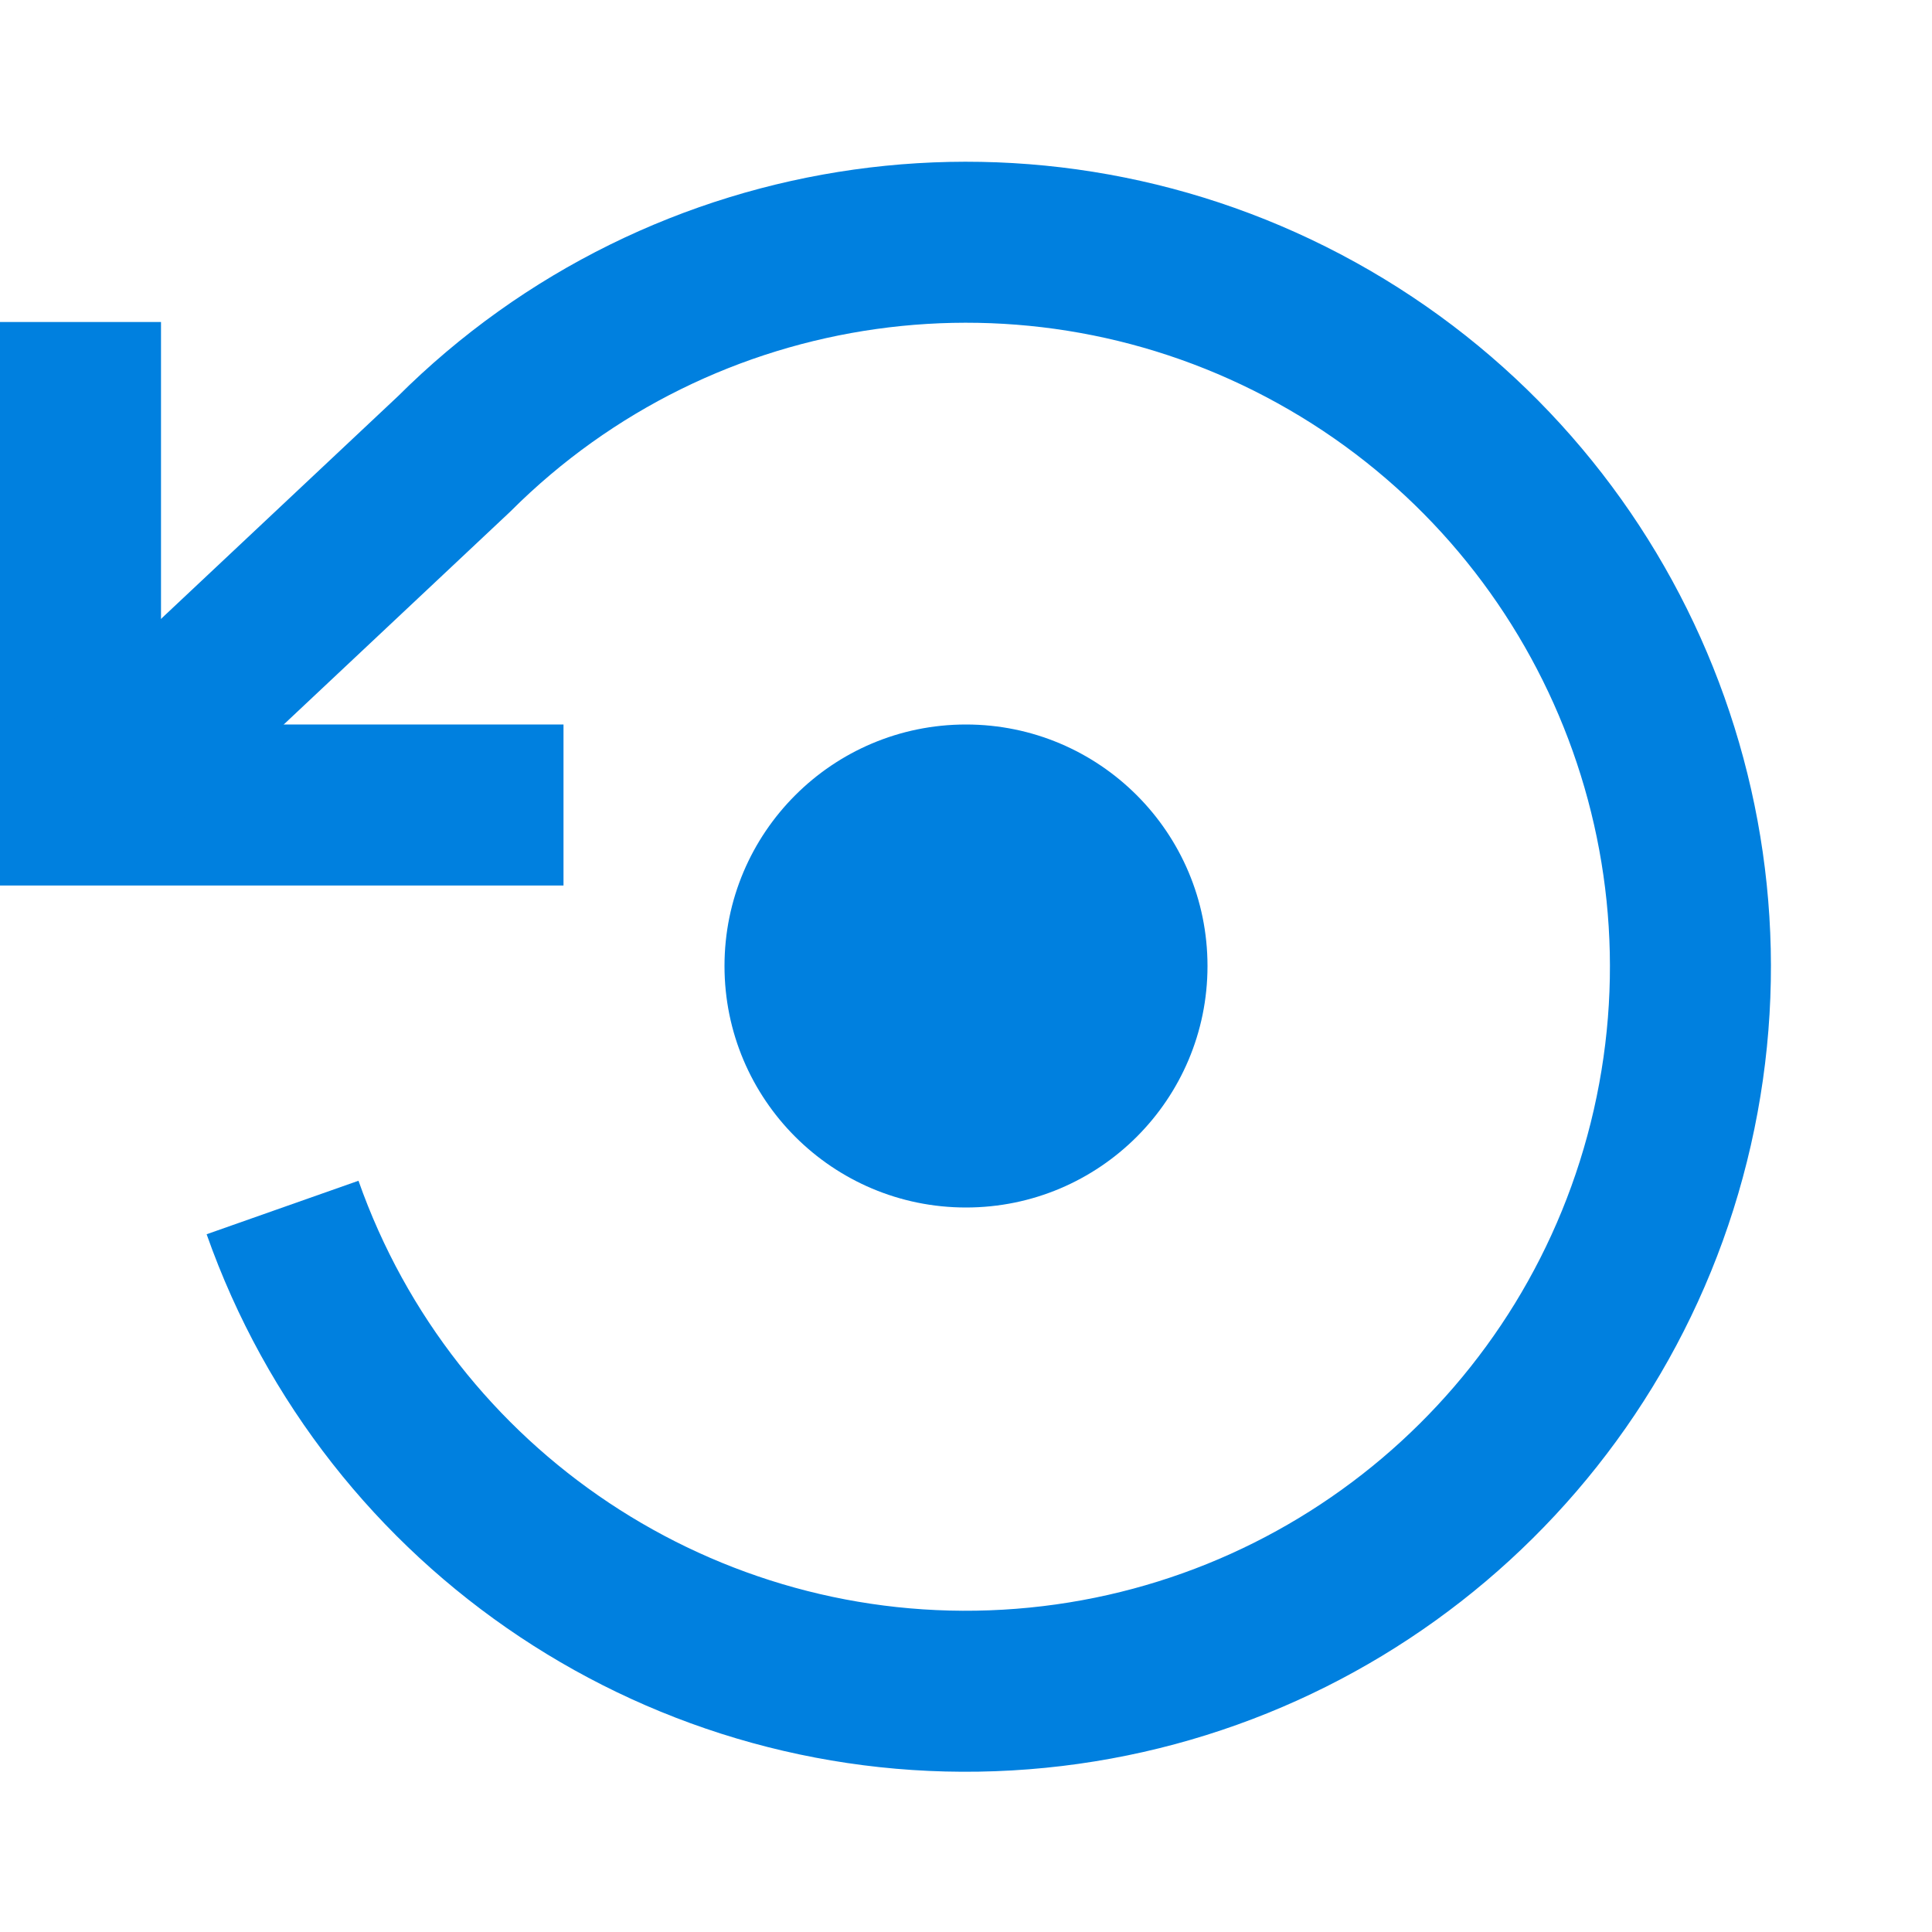
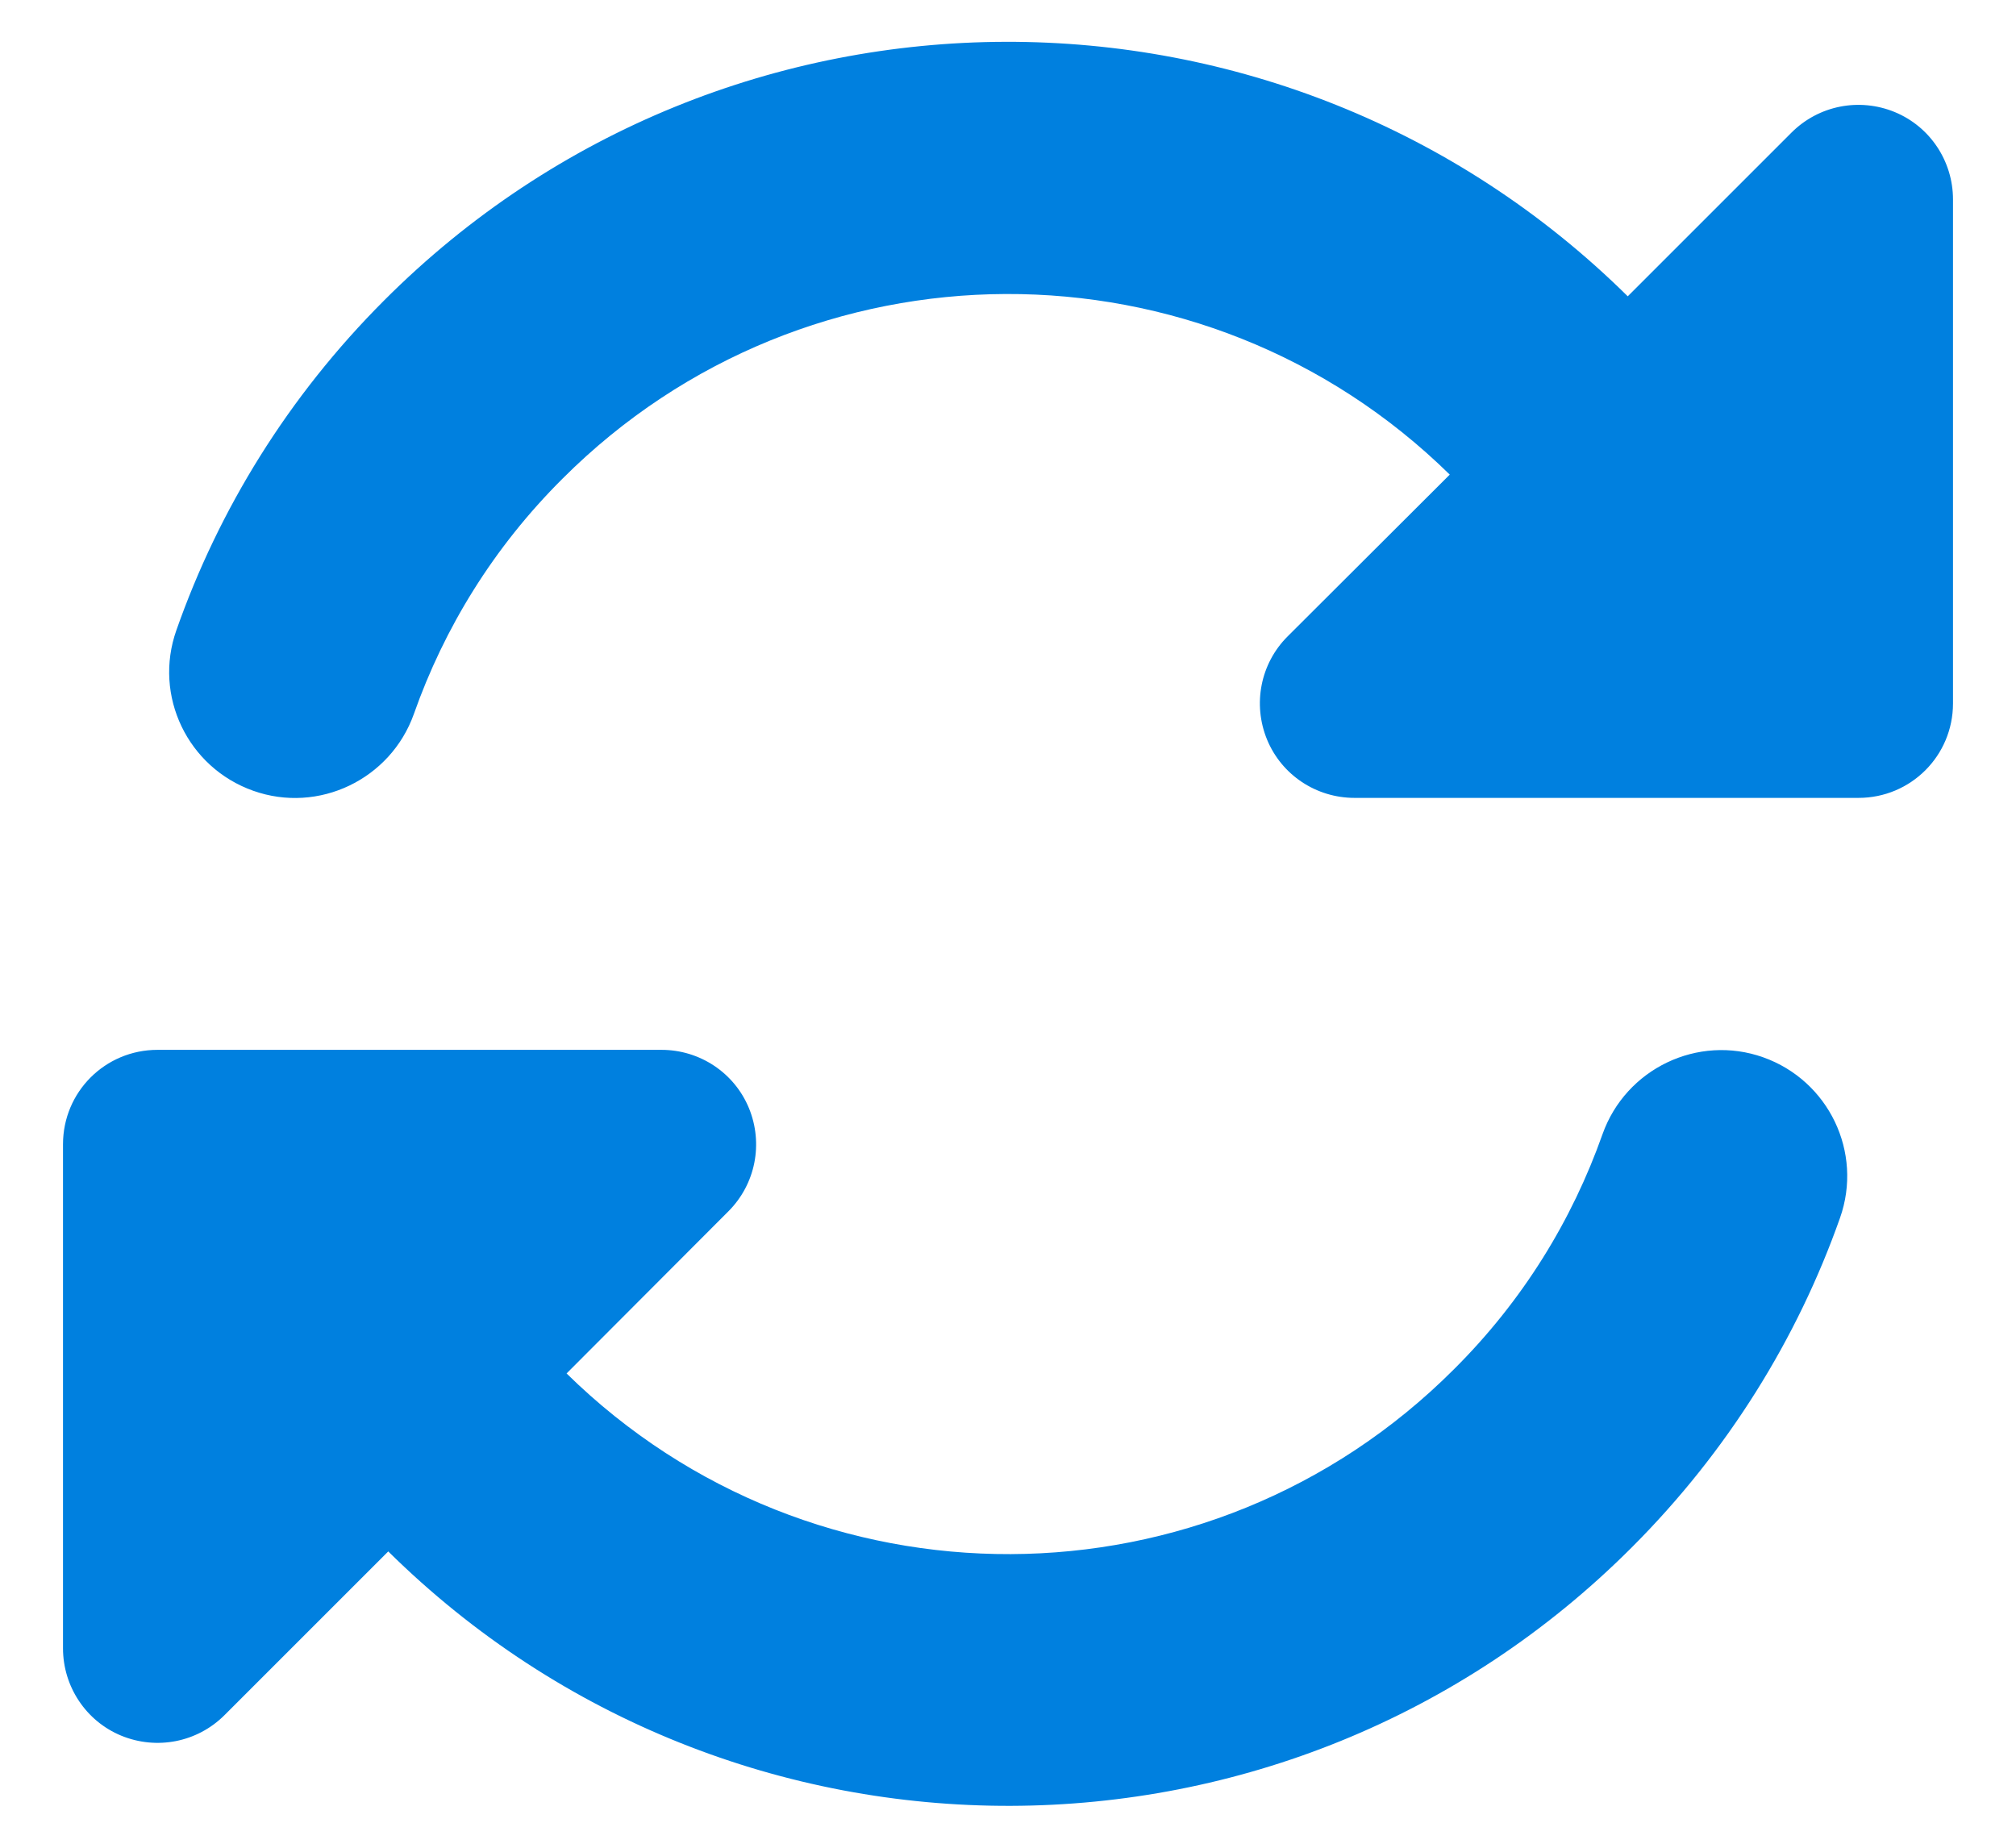
- <svg xmlns="http://www.w3.org/2000/svg" width="24" height="24" viewBox="0 0 24 24" fill="none">
-   <path d="M1 4v6h6" stroke="#0080df" stroke-width="2" fill="none" />
-   <path d="M3.51 15a9 9 0 1 0 2.13-9.36L1 10" stroke="#0080df" stroke-width="2" fill="none" />
-   <circle cx="12" cy="12" r="3" fill="#0080df" />
+ <svg xmlns="http://www.w3.org/2000/svg" width="24" height="22" viewBox="0 0 24 22" fill="none">
+   <path d="M6.698 5.698C9.614 2.783 14.325 2.769 17.259 5.651L15.328 7.578C15.005 7.901 14.911 8.384 15.084 8.806C15.258 9.228 15.67 9.5 16.125 9.5H21.727H22.125C22.748 9.5 23.25 8.998 23.25 8.375V2.375C23.25 1.92 22.978 1.508 22.556 1.334C22.134 1.161 21.652 1.255 21.328 1.578L19.378 3.528C15.272 -0.527 8.658 -0.513 4.575 3.575C3.431 4.719 2.606 6.064 2.1 7.503C1.823 8.286 2.236 9.139 3.014 9.415C3.792 9.692 4.65 9.28 4.927 8.501C5.287 7.48 5.873 6.519 6.698 5.698ZM0.75 13.625V13.981V14.014V19.625C0.75 20.079 1.022 20.492 1.444 20.666C1.866 20.839 2.348 20.745 2.672 20.422L4.622 18.472C8.728 22.526 15.342 22.512 19.425 18.425C20.569 17.281 21.398 15.936 21.905 14.501C22.181 13.719 21.769 12.866 20.991 12.589C20.212 12.312 19.355 12.725 19.078 13.503C18.717 14.525 18.131 15.486 17.306 16.306C14.391 19.222 9.68 19.236 6.745 16.353L8.672 14.422C8.995 14.098 9.089 13.616 8.916 13.194C8.742 12.772 8.33 12.5 7.875 12.5H2.269H2.236H1.875C1.252 12.5 0.75 13.001 0.75 13.625Z" fill="#0080DF" />
</svg>
